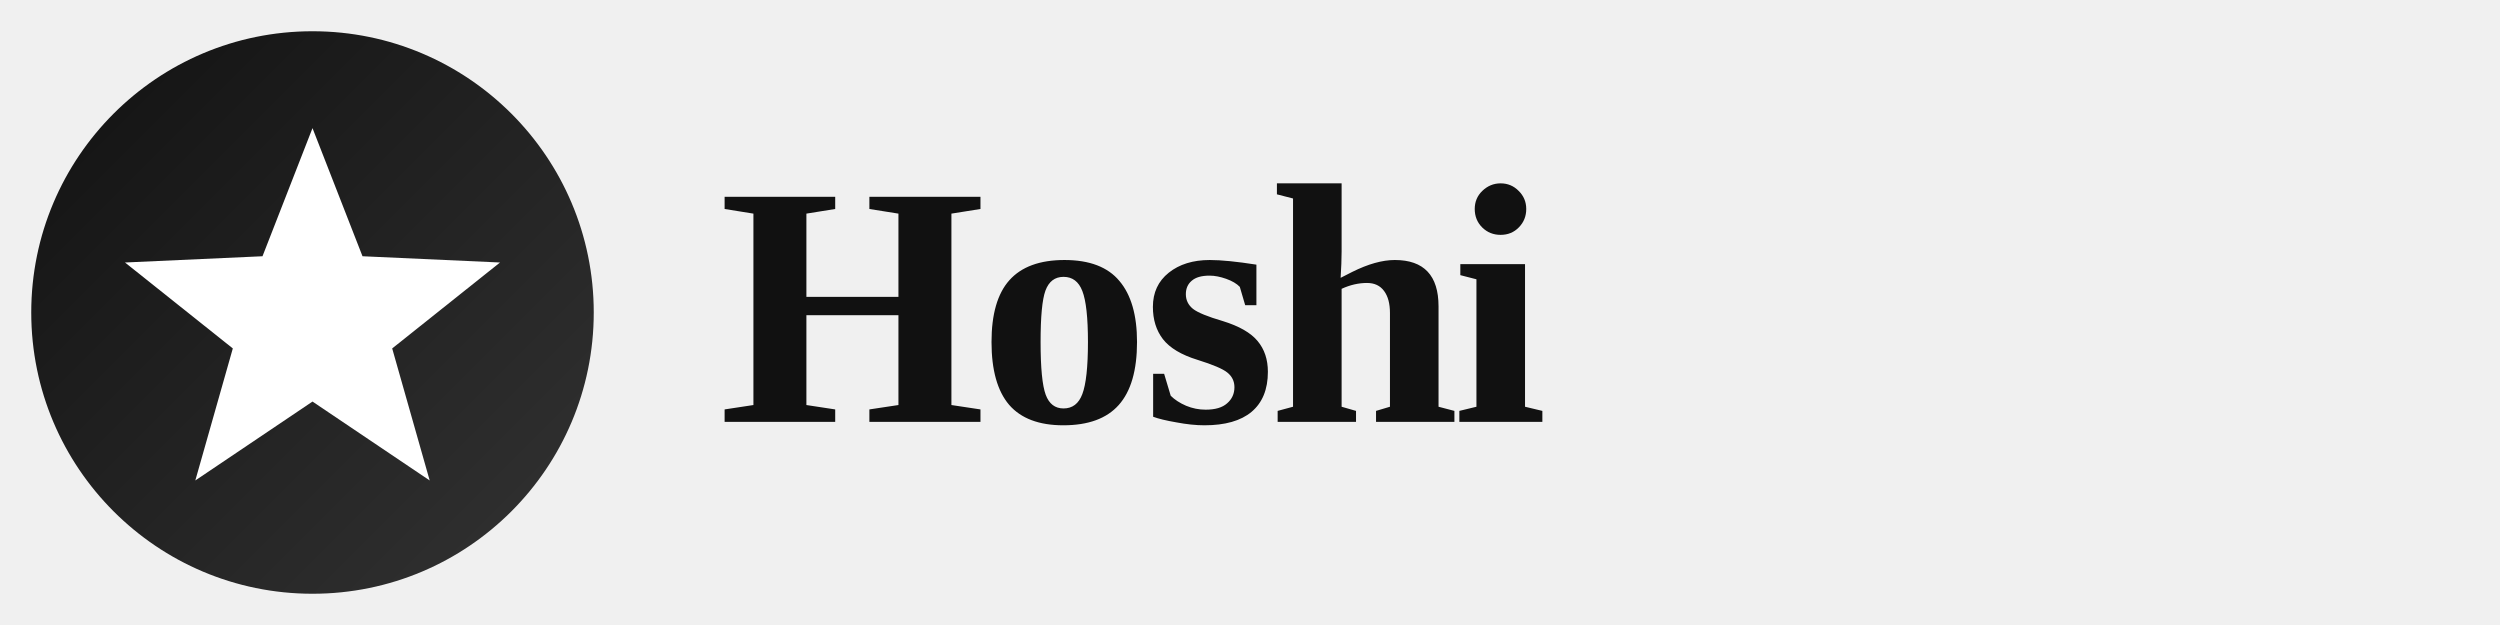
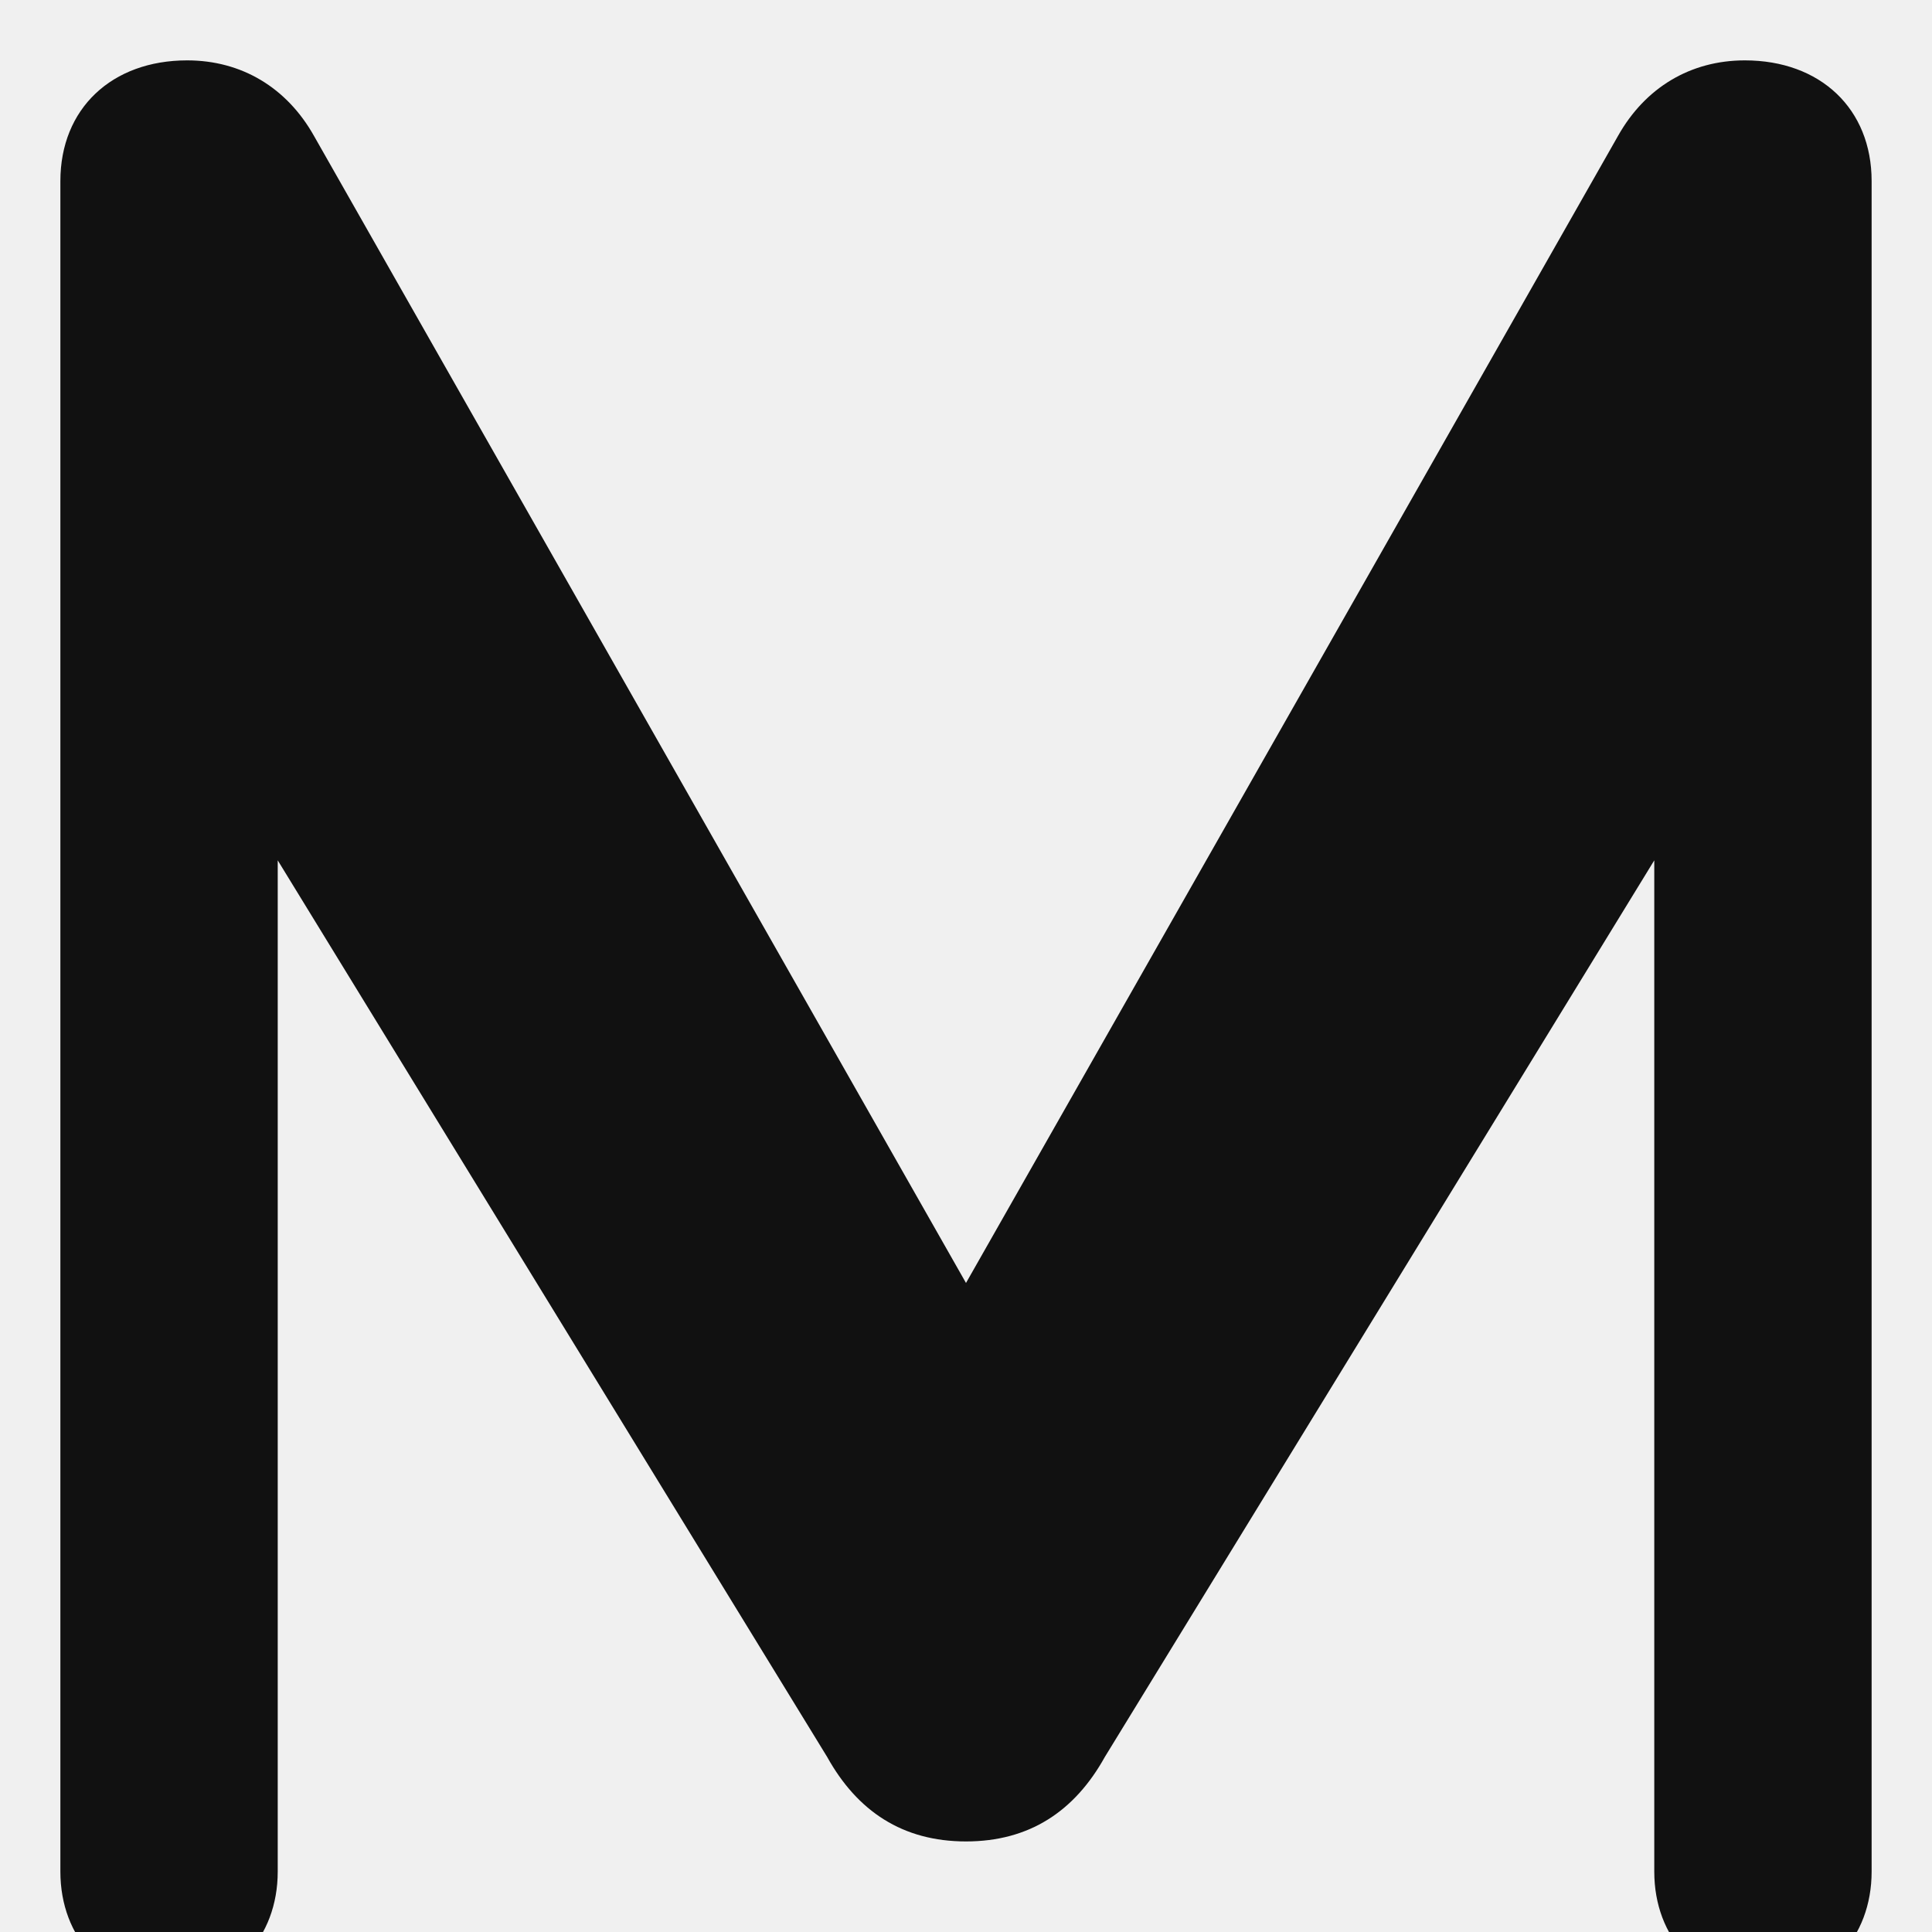
- <svg xmlns="http://www.w3.org/2000/svg" viewBox="0 0 160 40" fill="none" role="img" aria-label="Hoshi">
-   <defs>
-     <linearGradient id="hoshiStar" x1="2" y1="2" x2="38" y2="38" gradientUnits="userSpaceOnUse">
-       <stop stop-color="#111" />
-       <stop offset="1" stop-color="#333" />
-     </linearGradient>
-   </defs>
-   <circle cx="20" cy="20" r="18" fill="url(#hoshiStar)" />
-   <path d="M20 8.2l3.2 8.2 8.8.4-6.9 5.5 2.4 8.45L20 25.7l-7.5 5.05 2.4-8.45-6.9-5.5 8.8-.4L20 8.2z" fill="#fff" />
-   <text x="46" y="27" font-family="Georgia, 'Times New Roman', serif" font-size="22" font-weight="700" letter-spacing="-0.5" fill="#111">Hoshi</text>
+ <svg xmlns="http://www.w3.org/2000/svg" viewBox="0 0 64 64" fill="none" role="img" aria-label="M">
+   <path fill="#111" d="M2 62V6c0-2.4 1.7-4 4.2-4 1.8 0 3.3.9 4.2 2.5L32 42.5 53.6 4.5C54.5 2.9 56 2 57.8 2 60.3 2 62 3.6 62 6v56c0 2.2-1.5 3.8-3.6 3.8S54.8 64.2 54.8 62V28.5L36.6 58.2c-1 1.8-2.5 2.8-4.6 2.8s-3.6-1-4.6-2.8L9.2 28.5V62c0 2.2-1.5 3.8-3.6 3.8S2 64.2 2 62Z" />
</svg>
